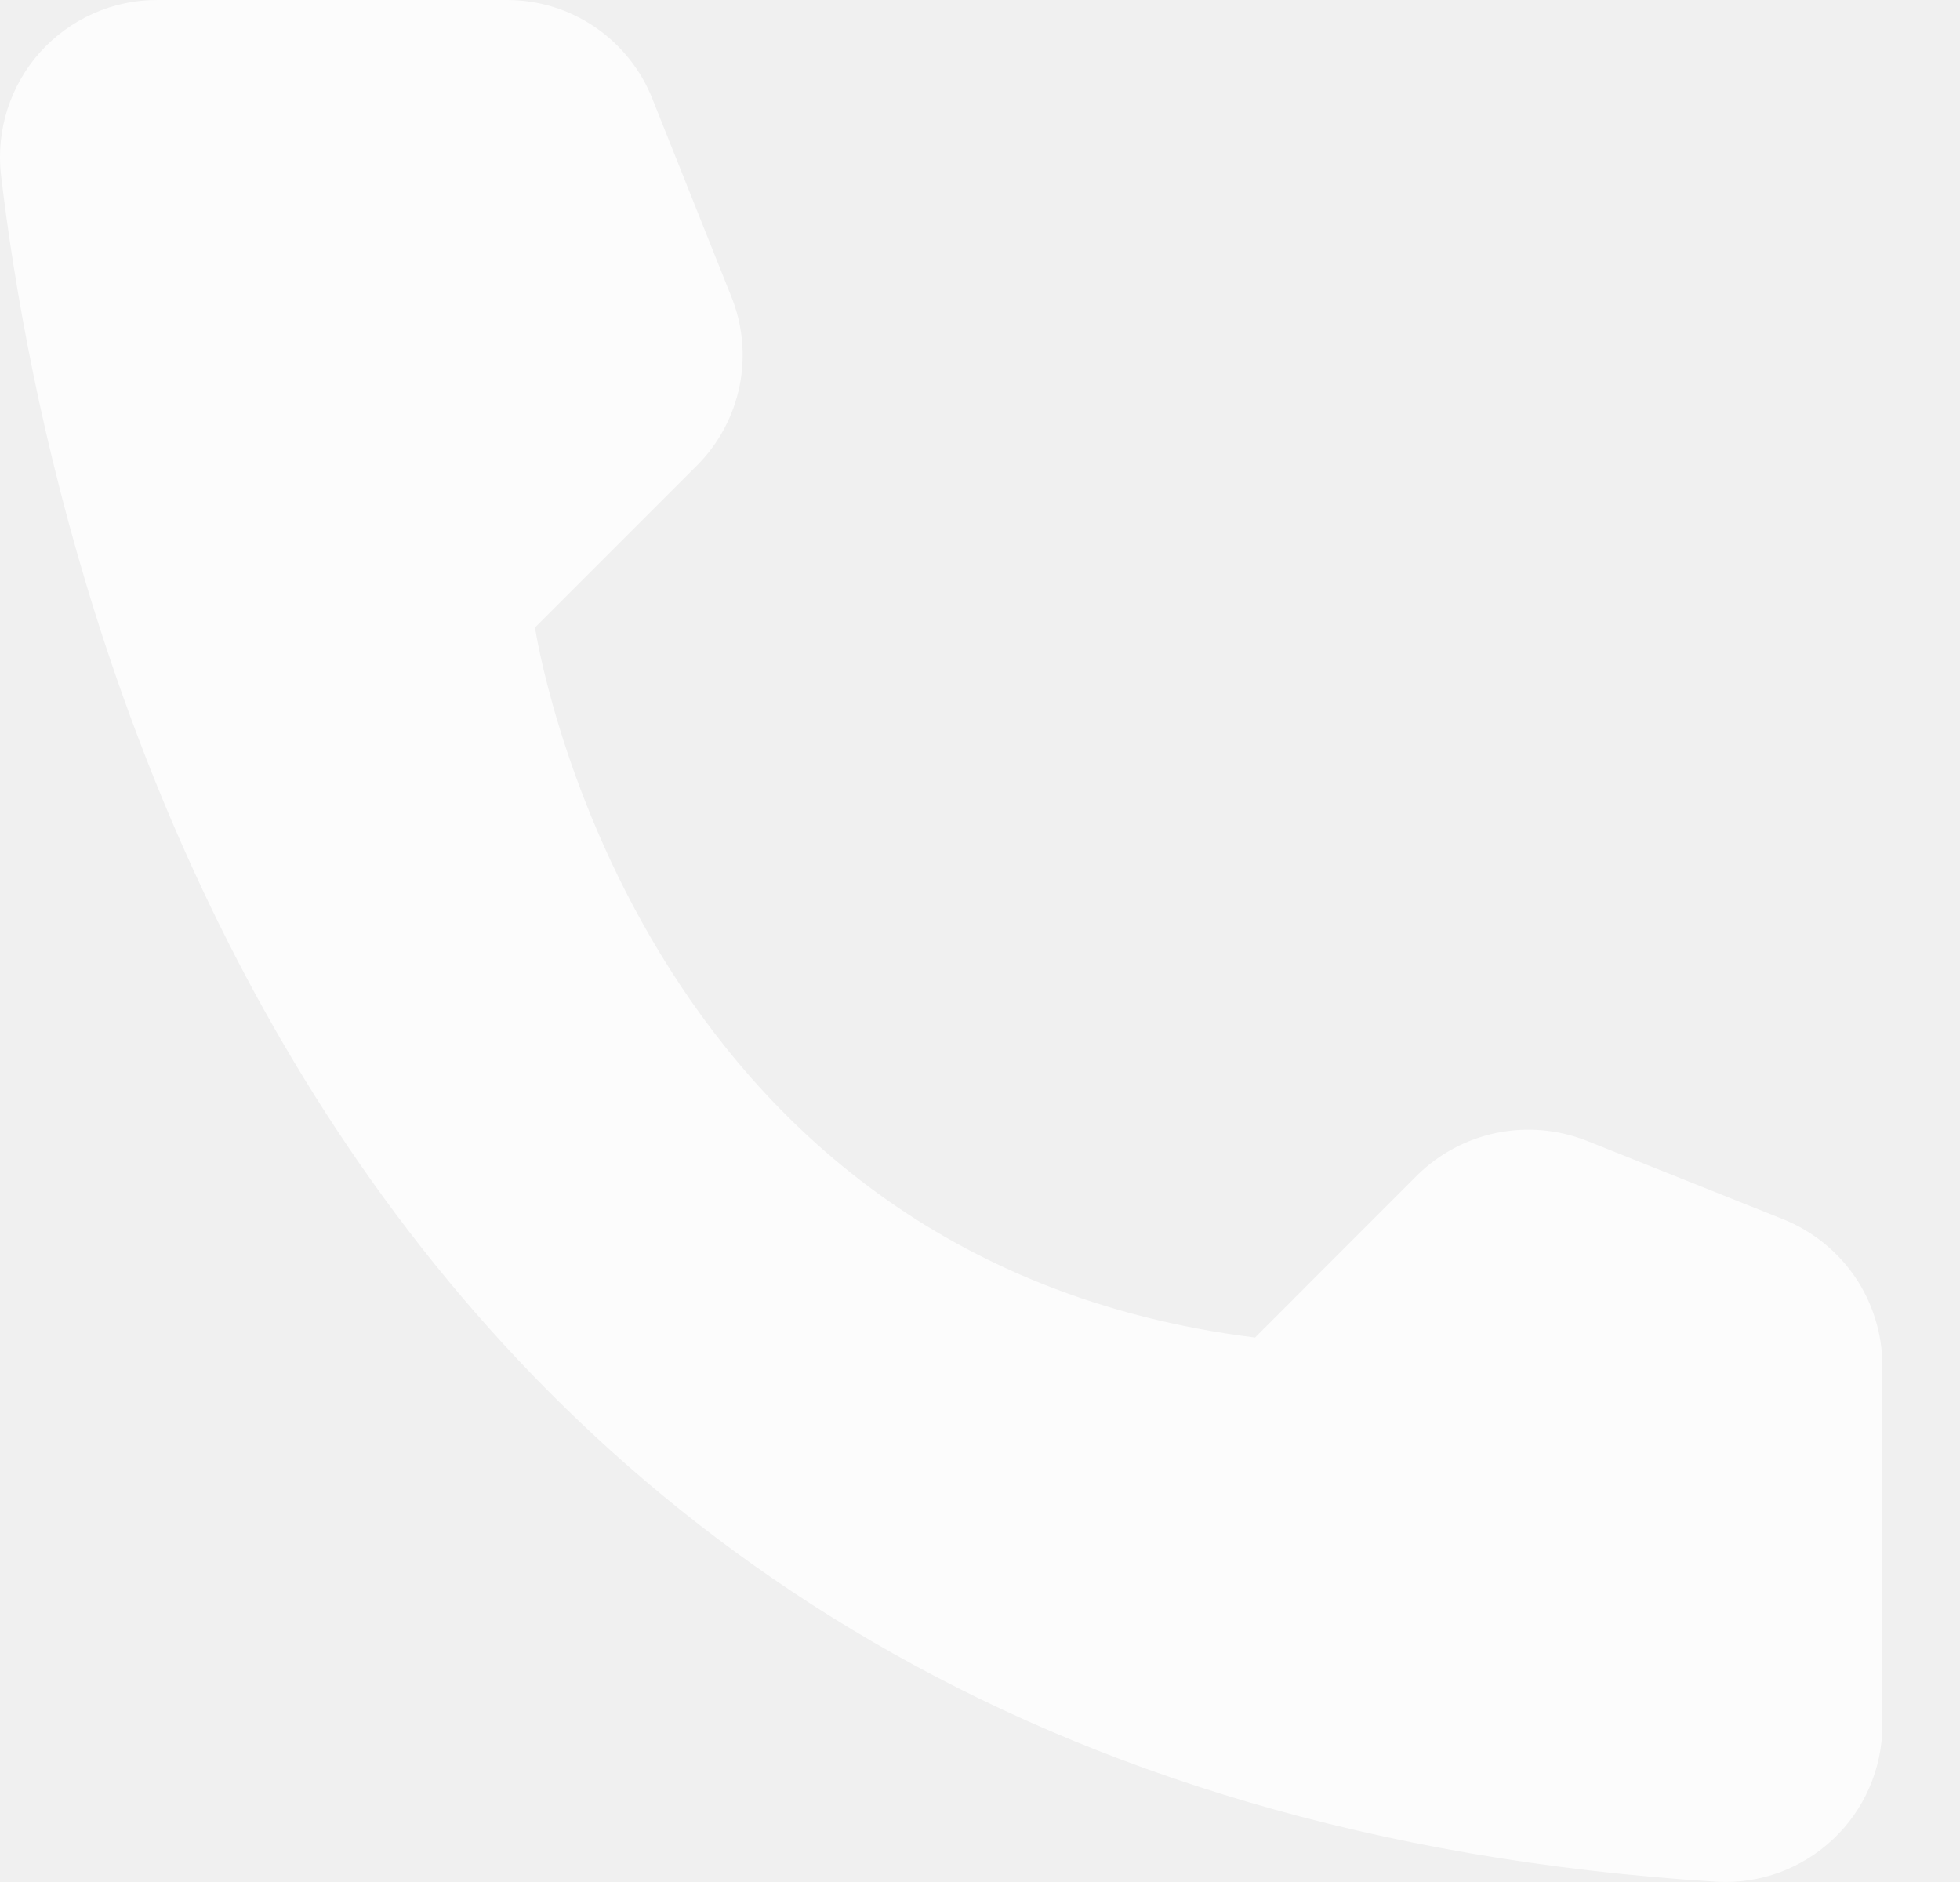
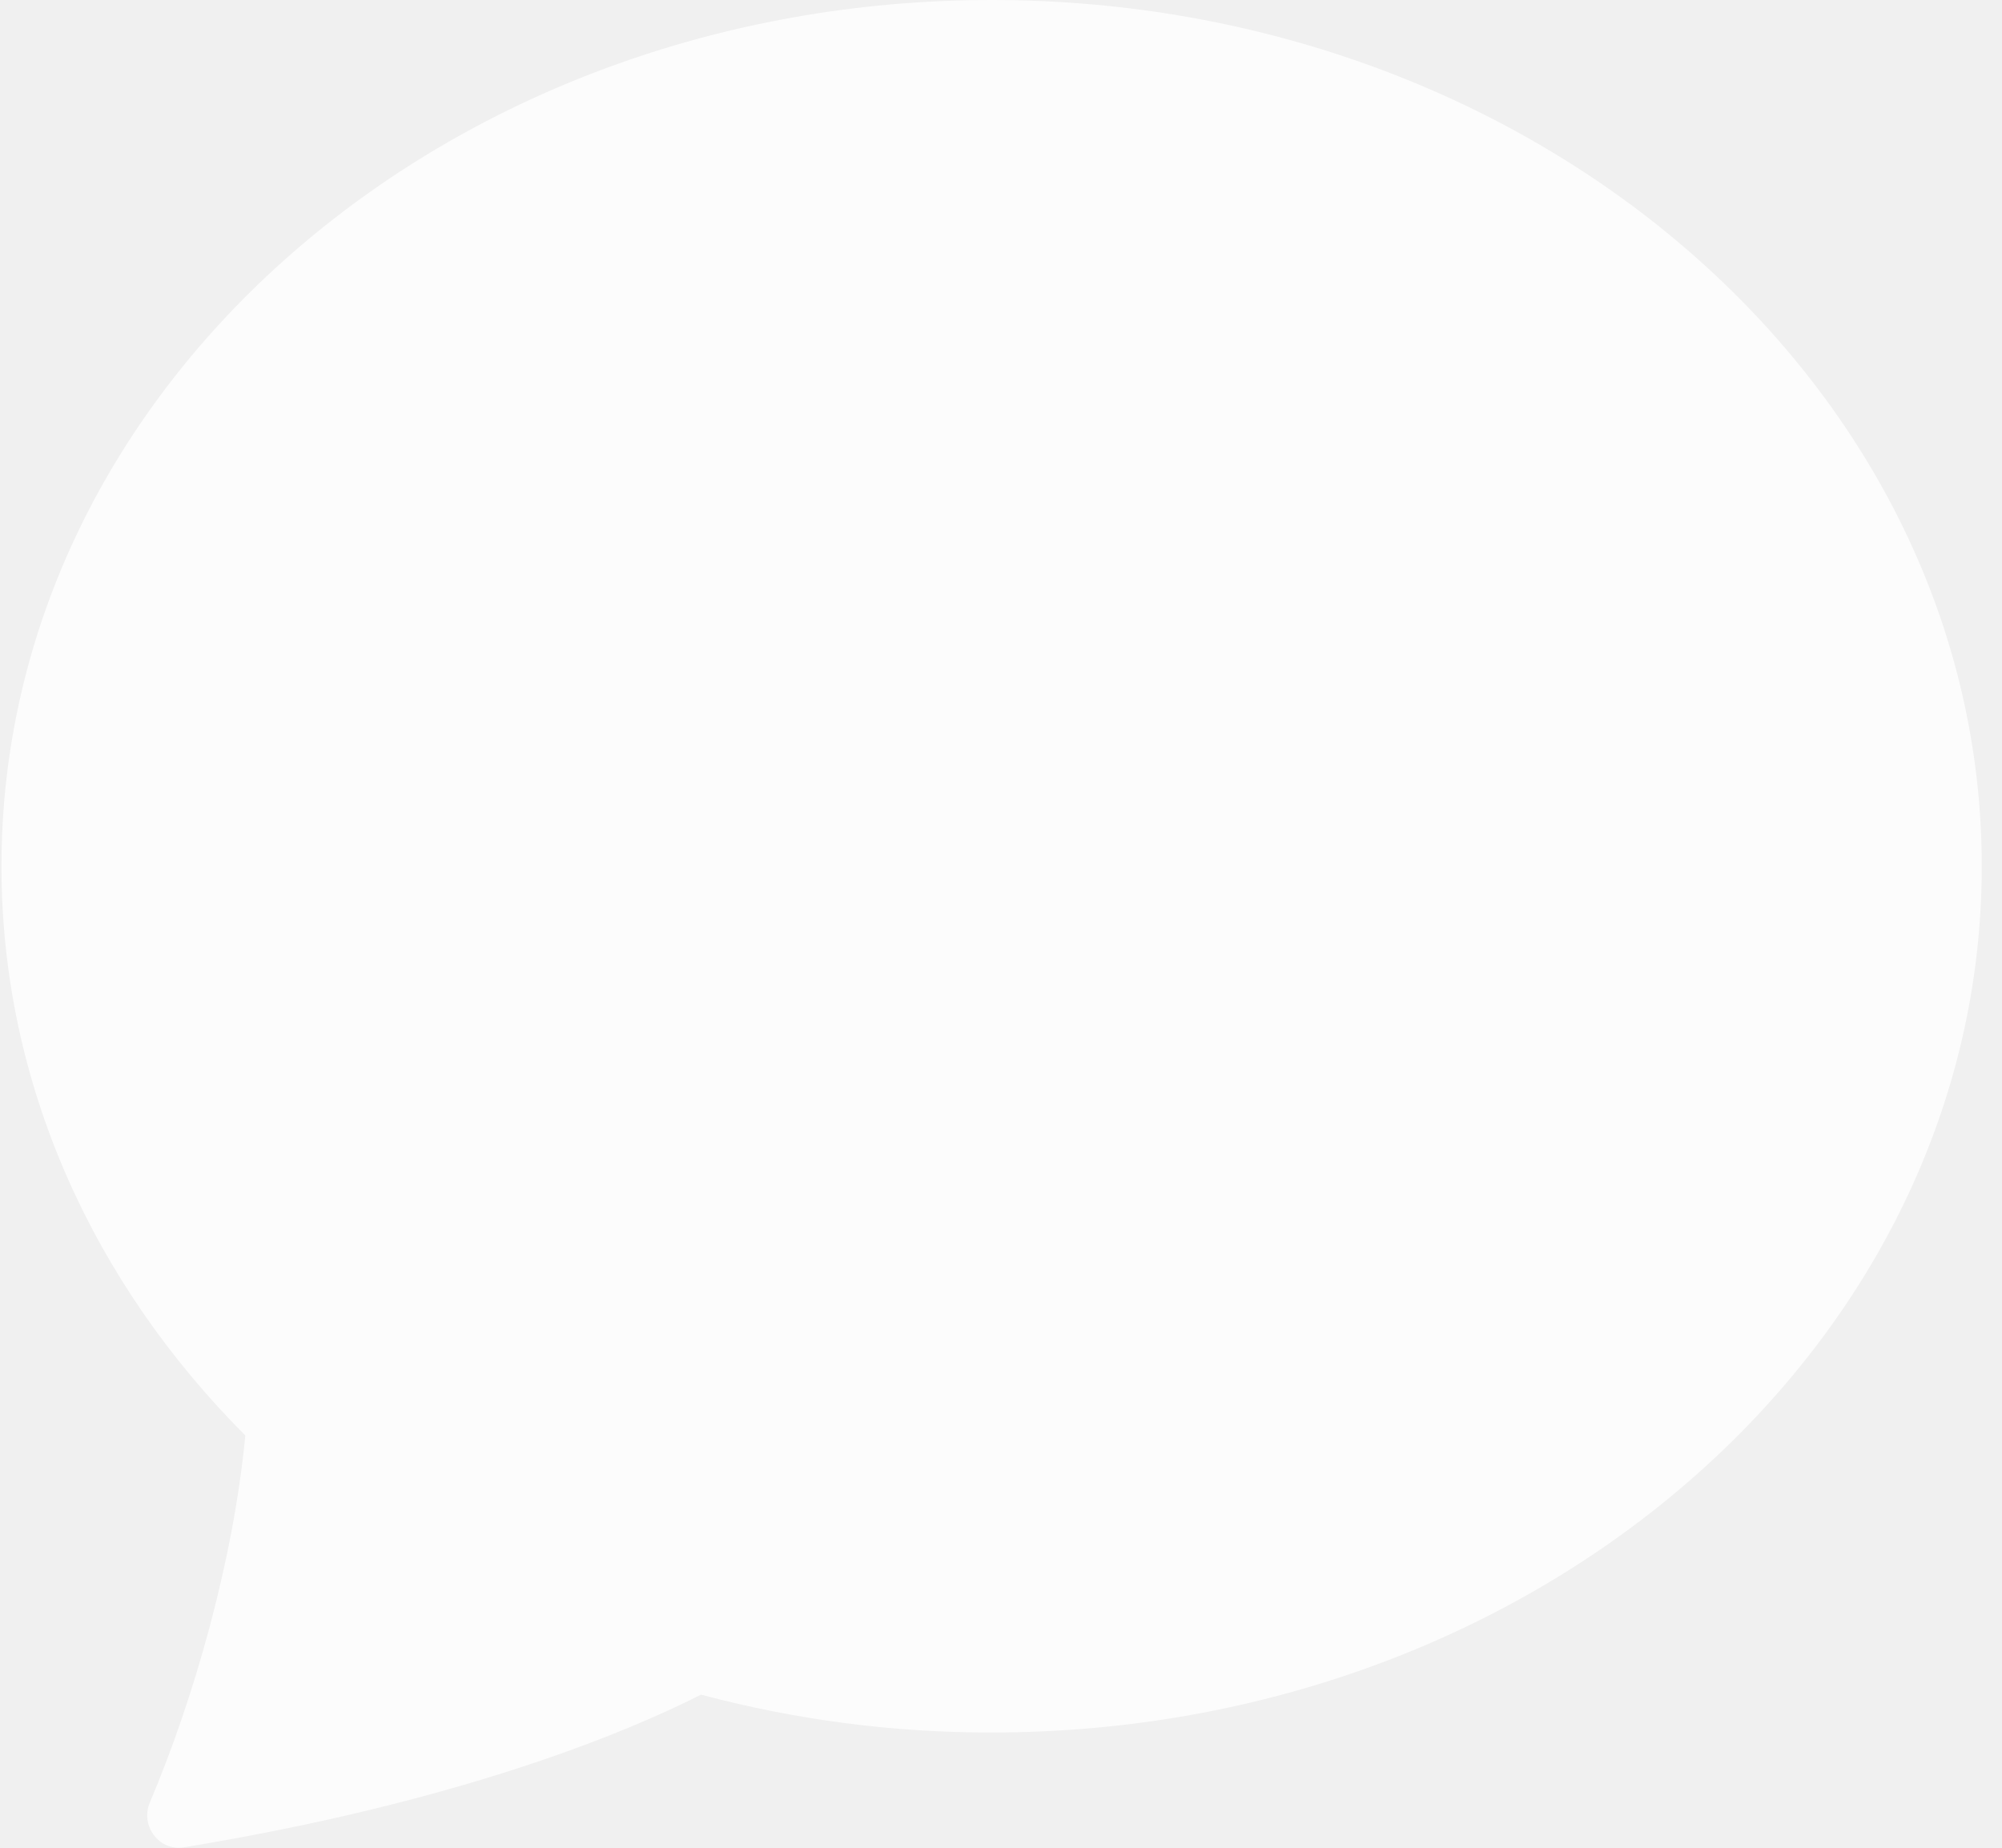
- <svg xmlns="http://www.w3.org/2000/svg" width="25" height="24" viewBox="0 0 25 24" fill="none">
-   <path d="M16.008 17.057L18.075 14.989C18.353 14.714 18.706 14.526 19.089 14.447C19.473 14.369 19.87 14.403 20.235 14.546L22.754 15.552C23.122 15.702 23.438 15.957 23.662 16.285C23.885 16.614 24.006 17.001 24.01 17.398V22.013C24.008 22.283 23.951 22.55 23.843 22.798C23.735 23.046 23.578 23.269 23.381 23.454C23.184 23.64 22.952 23.783 22.699 23.877C22.445 23.97 22.175 24.011 21.905 23.997C4.249 22.899 0.686 7.947 0.012 2.224C-0.019 1.943 0.01 1.659 0.096 1.39C0.183 1.121 0.325 0.873 0.514 0.663C0.704 0.453 0.935 0.285 1.194 0.171C1.452 0.056 1.732 -0.002 2.015 3.77211e-05H6.473C6.871 0.001 7.259 0.121 7.588 0.345C7.917 0.569 8.172 0.886 8.319 1.255L9.325 3.775C9.473 4.138 9.511 4.536 9.434 4.92C9.356 5.304 9.168 5.657 8.891 5.935L6.824 8.002C6.824 8.002 8.014 16.06 16.008 17.057Z" fill="white" fill-opacity="0.8" />
+ <svg xmlns="http://www.w3.org/2000/svg" width="26" height="24" viewBox="0 0 26 24" fill="none">
+   <path d="M12.878 22.503C19.979 22.503 25.737 17.466 25.737 11.252C25.737 5.037 19.979 0 12.878 0C5.777 0 0.019 5.037 0.019 11.252C0.019 14.081 1.213 16.668 3.186 18.645C3.03 20.279 2.515 22.069 1.946 23.413C1.819 23.712 2.065 24.046 2.385 23.995C6.011 23.4 8.167 22.487 9.104 22.011C10.335 22.34 11.604 22.505 12.878 22.503Z" fill="white" fill-opacity="0.8" />
</svg>
